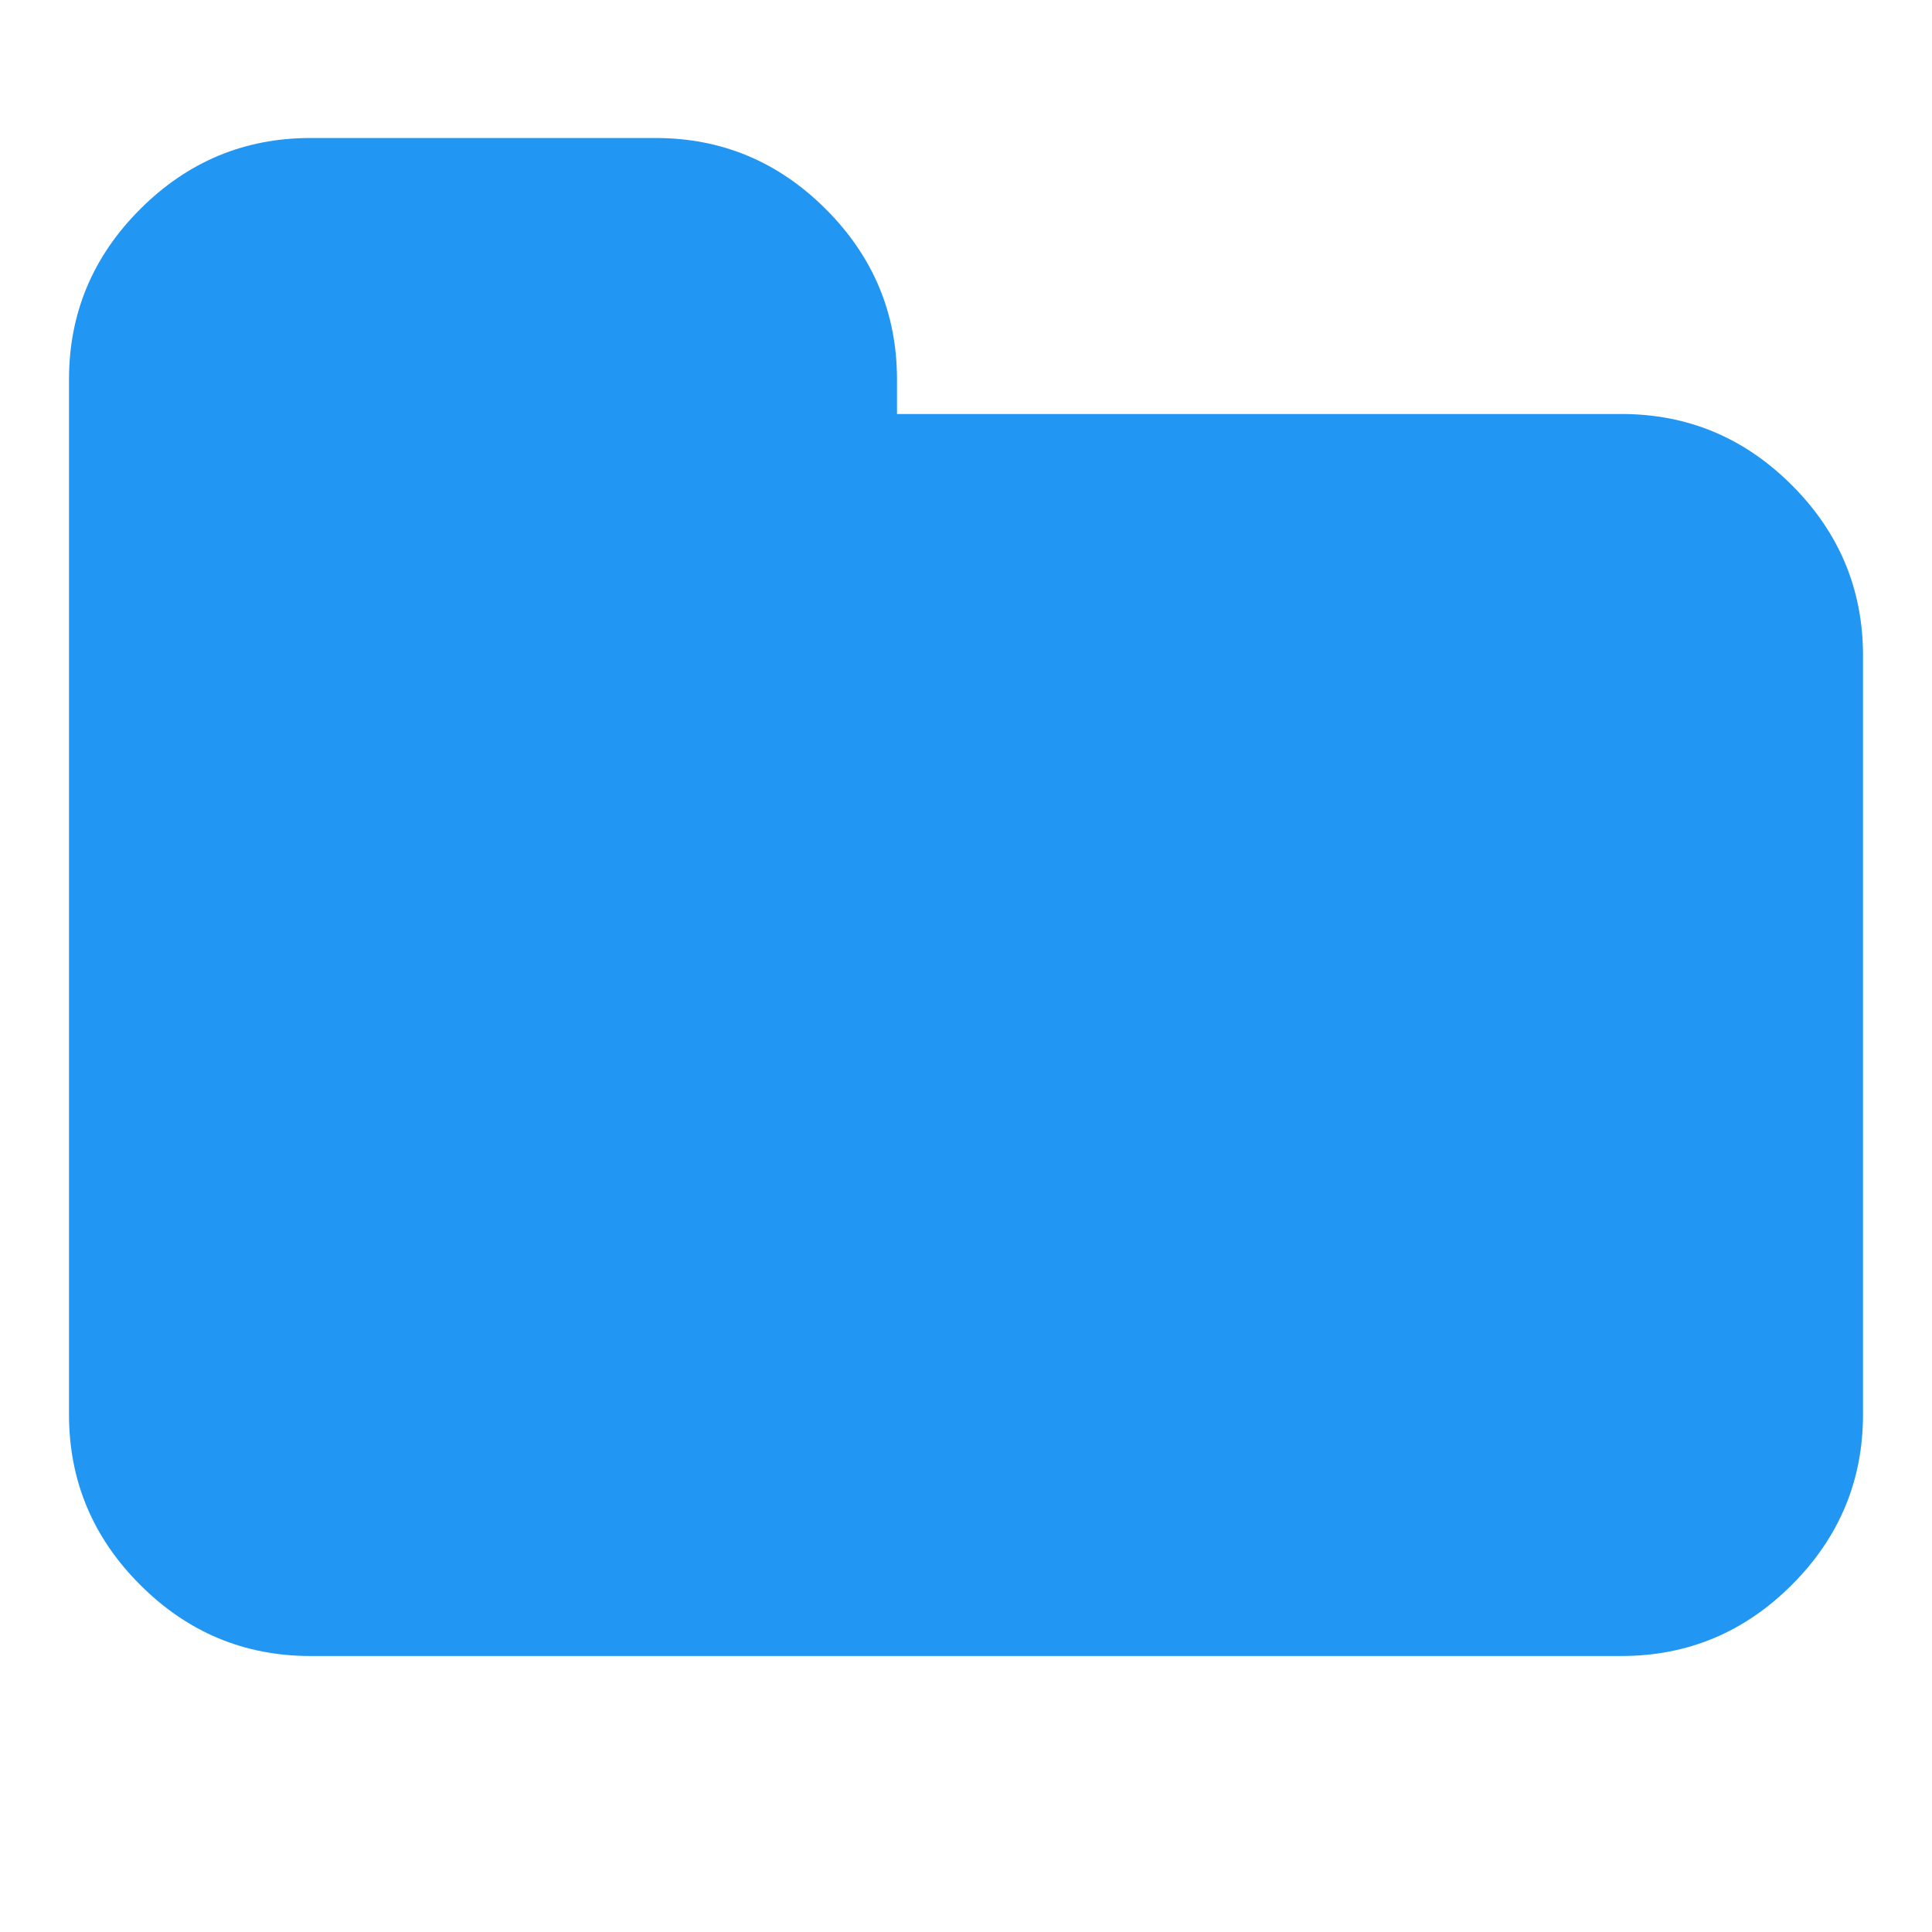
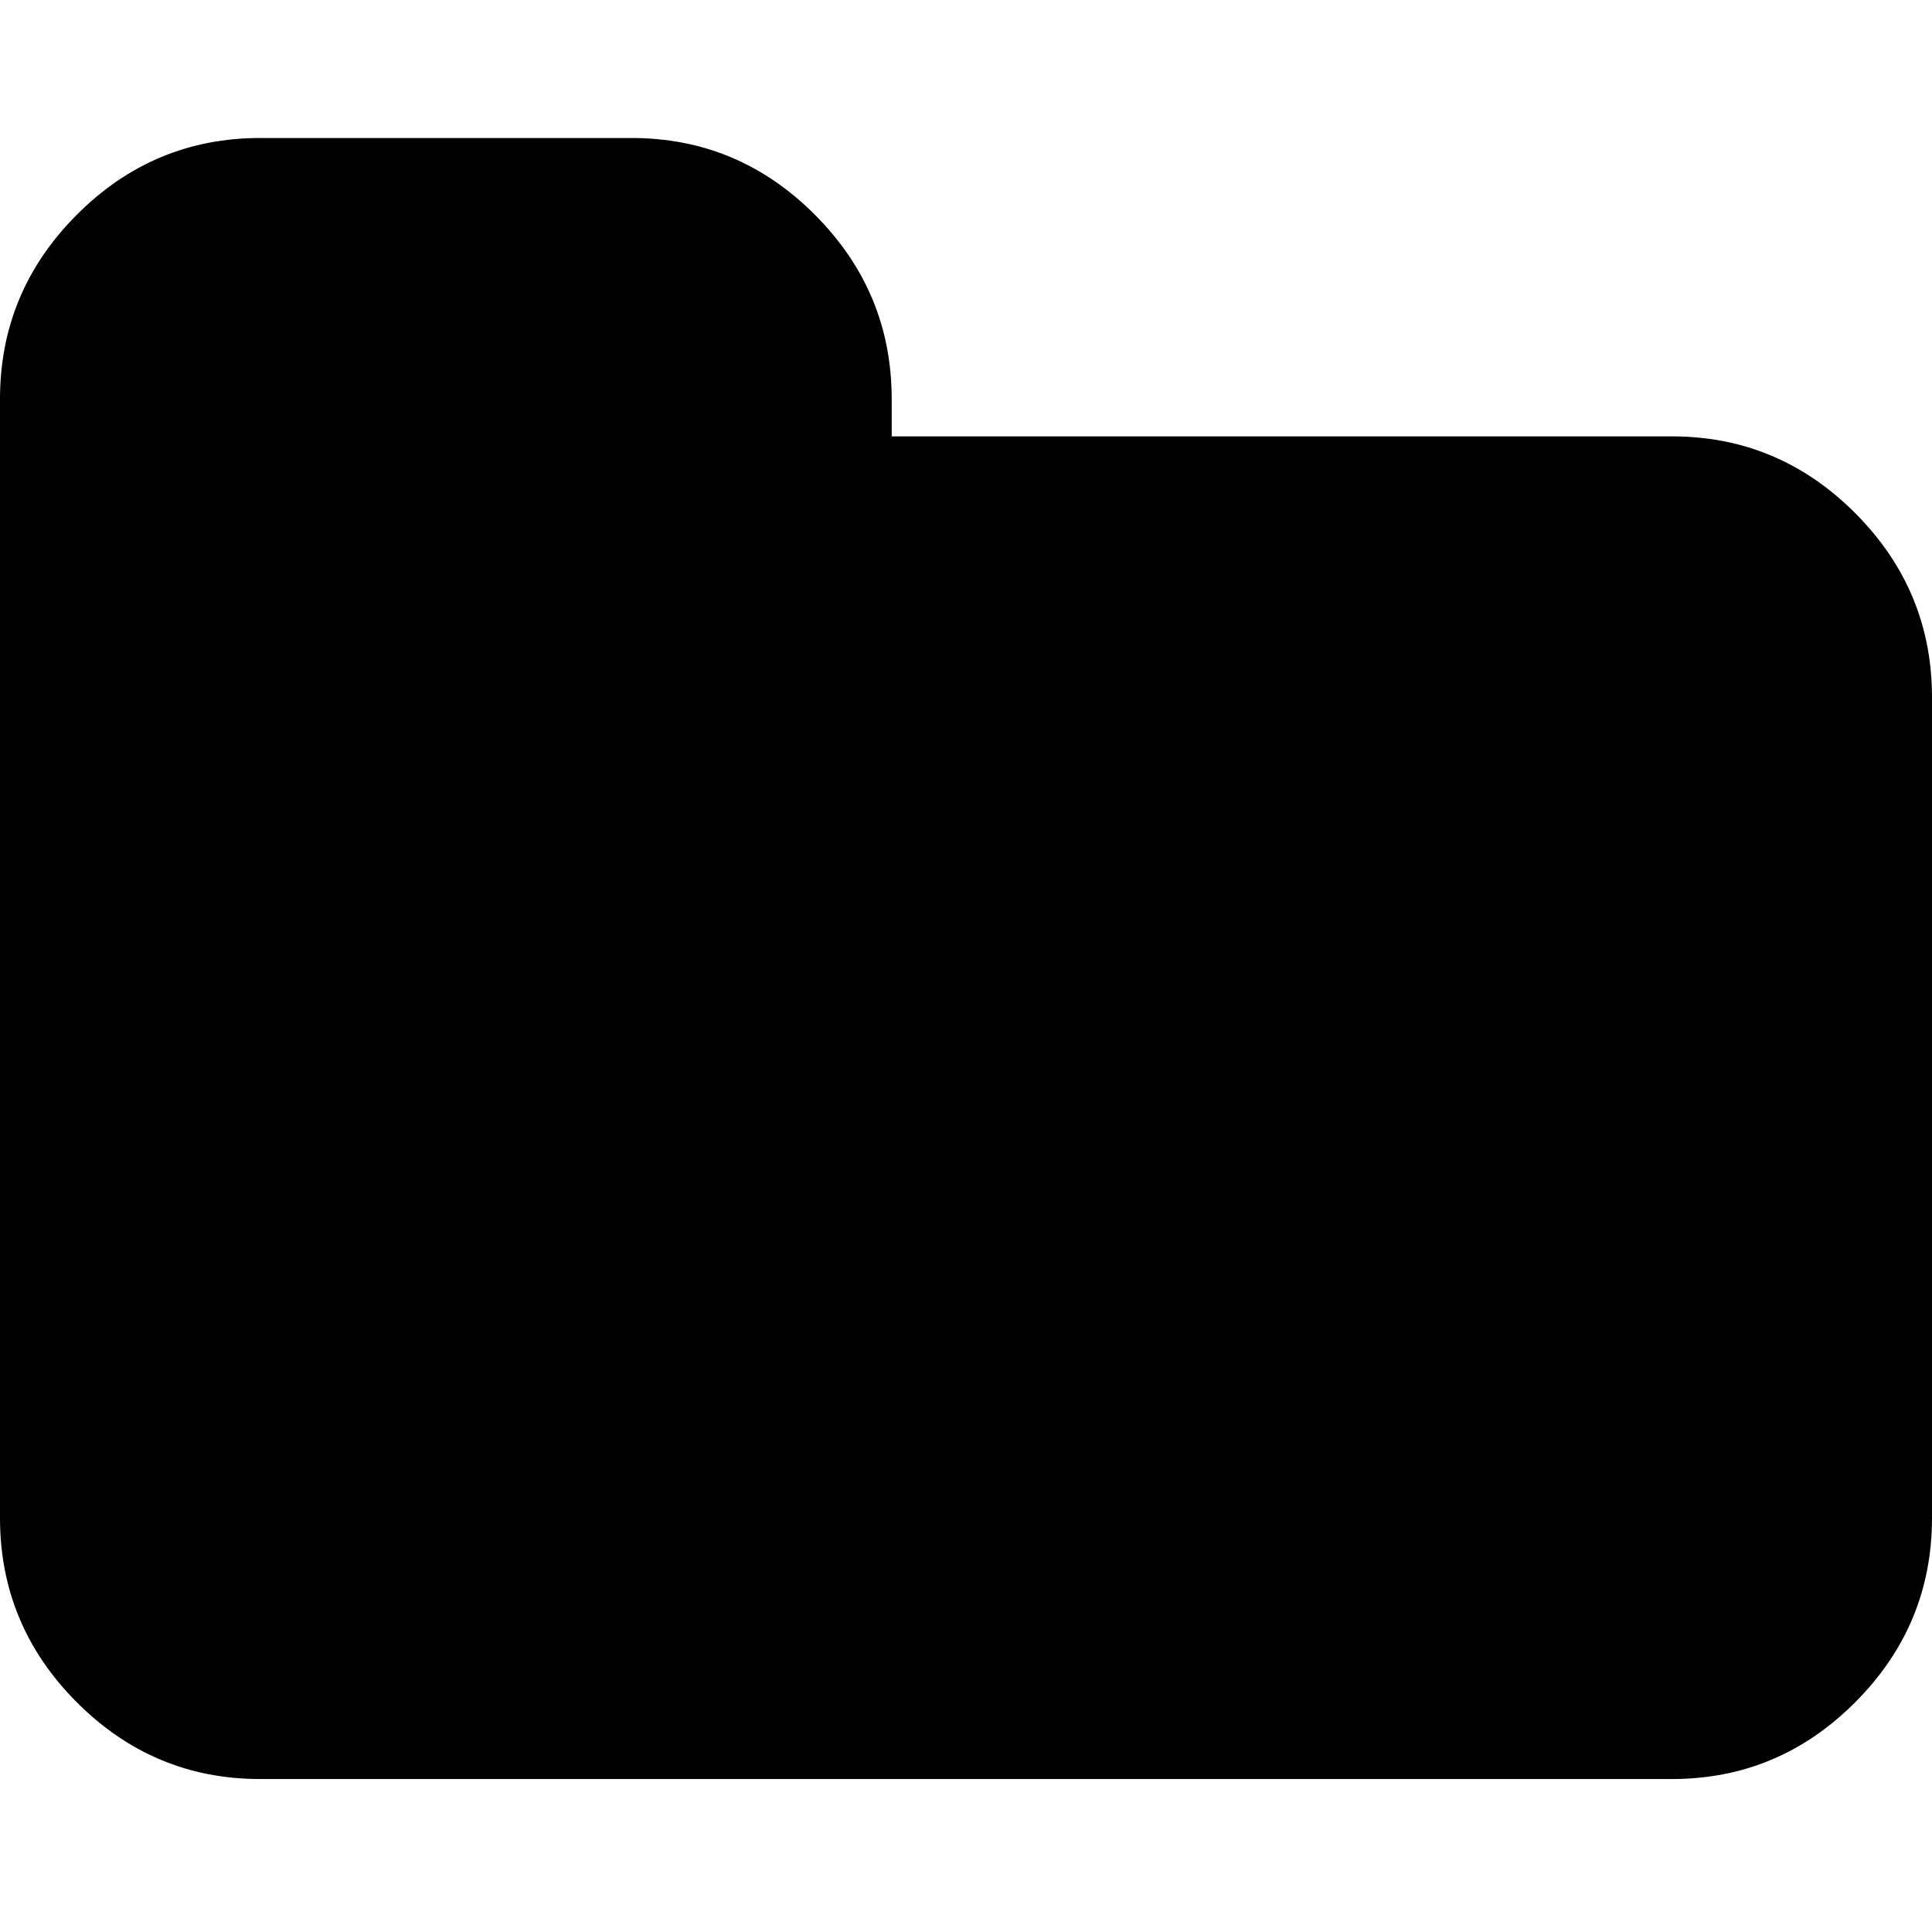
- <svg xmlns="http://www.w3.org/2000/svg" width="1792" height="1792" viewBox="0 0 1792 1792">
-   <path style="fill:#2196f3" d="M1728 608v704q0 92-66 158t-158 66h-1216q-92 0-158-66t-66-158v-960q0-92 66-158t158-66h320q92 0 158 66t66 158v32h672q92 0 158 66t66 158z" />
+ <svg xmlns="http://www.w3.org/2000/svg" width="1792" height="1792" viewBox="0 0 1792 1792" version="1.1" id="svg1">
+   <defs id="defs1" />
+   <path style="stroke-width:1.079" d="m 1792,646.903 v 761.058 q 0,99.457 -71.077,170.806 -71.077,71.349 -170.154,71.349 H 241.231 q -99.077,0 -170.154,-71.349 Q 0,1507.417 0,1407.961 V 370.155 Q 0,270.698 71.077,199.349 142.154,128 241.231,128 h 344.615 q 99.077,0 170.154,71.349 71.077,71.349 71.077,170.806 v 34.594 h 723.692 q 99.077,0 170.154,71.349 Q 1792,547.447 1792,646.903 Z" id="path1" />
</svg>
